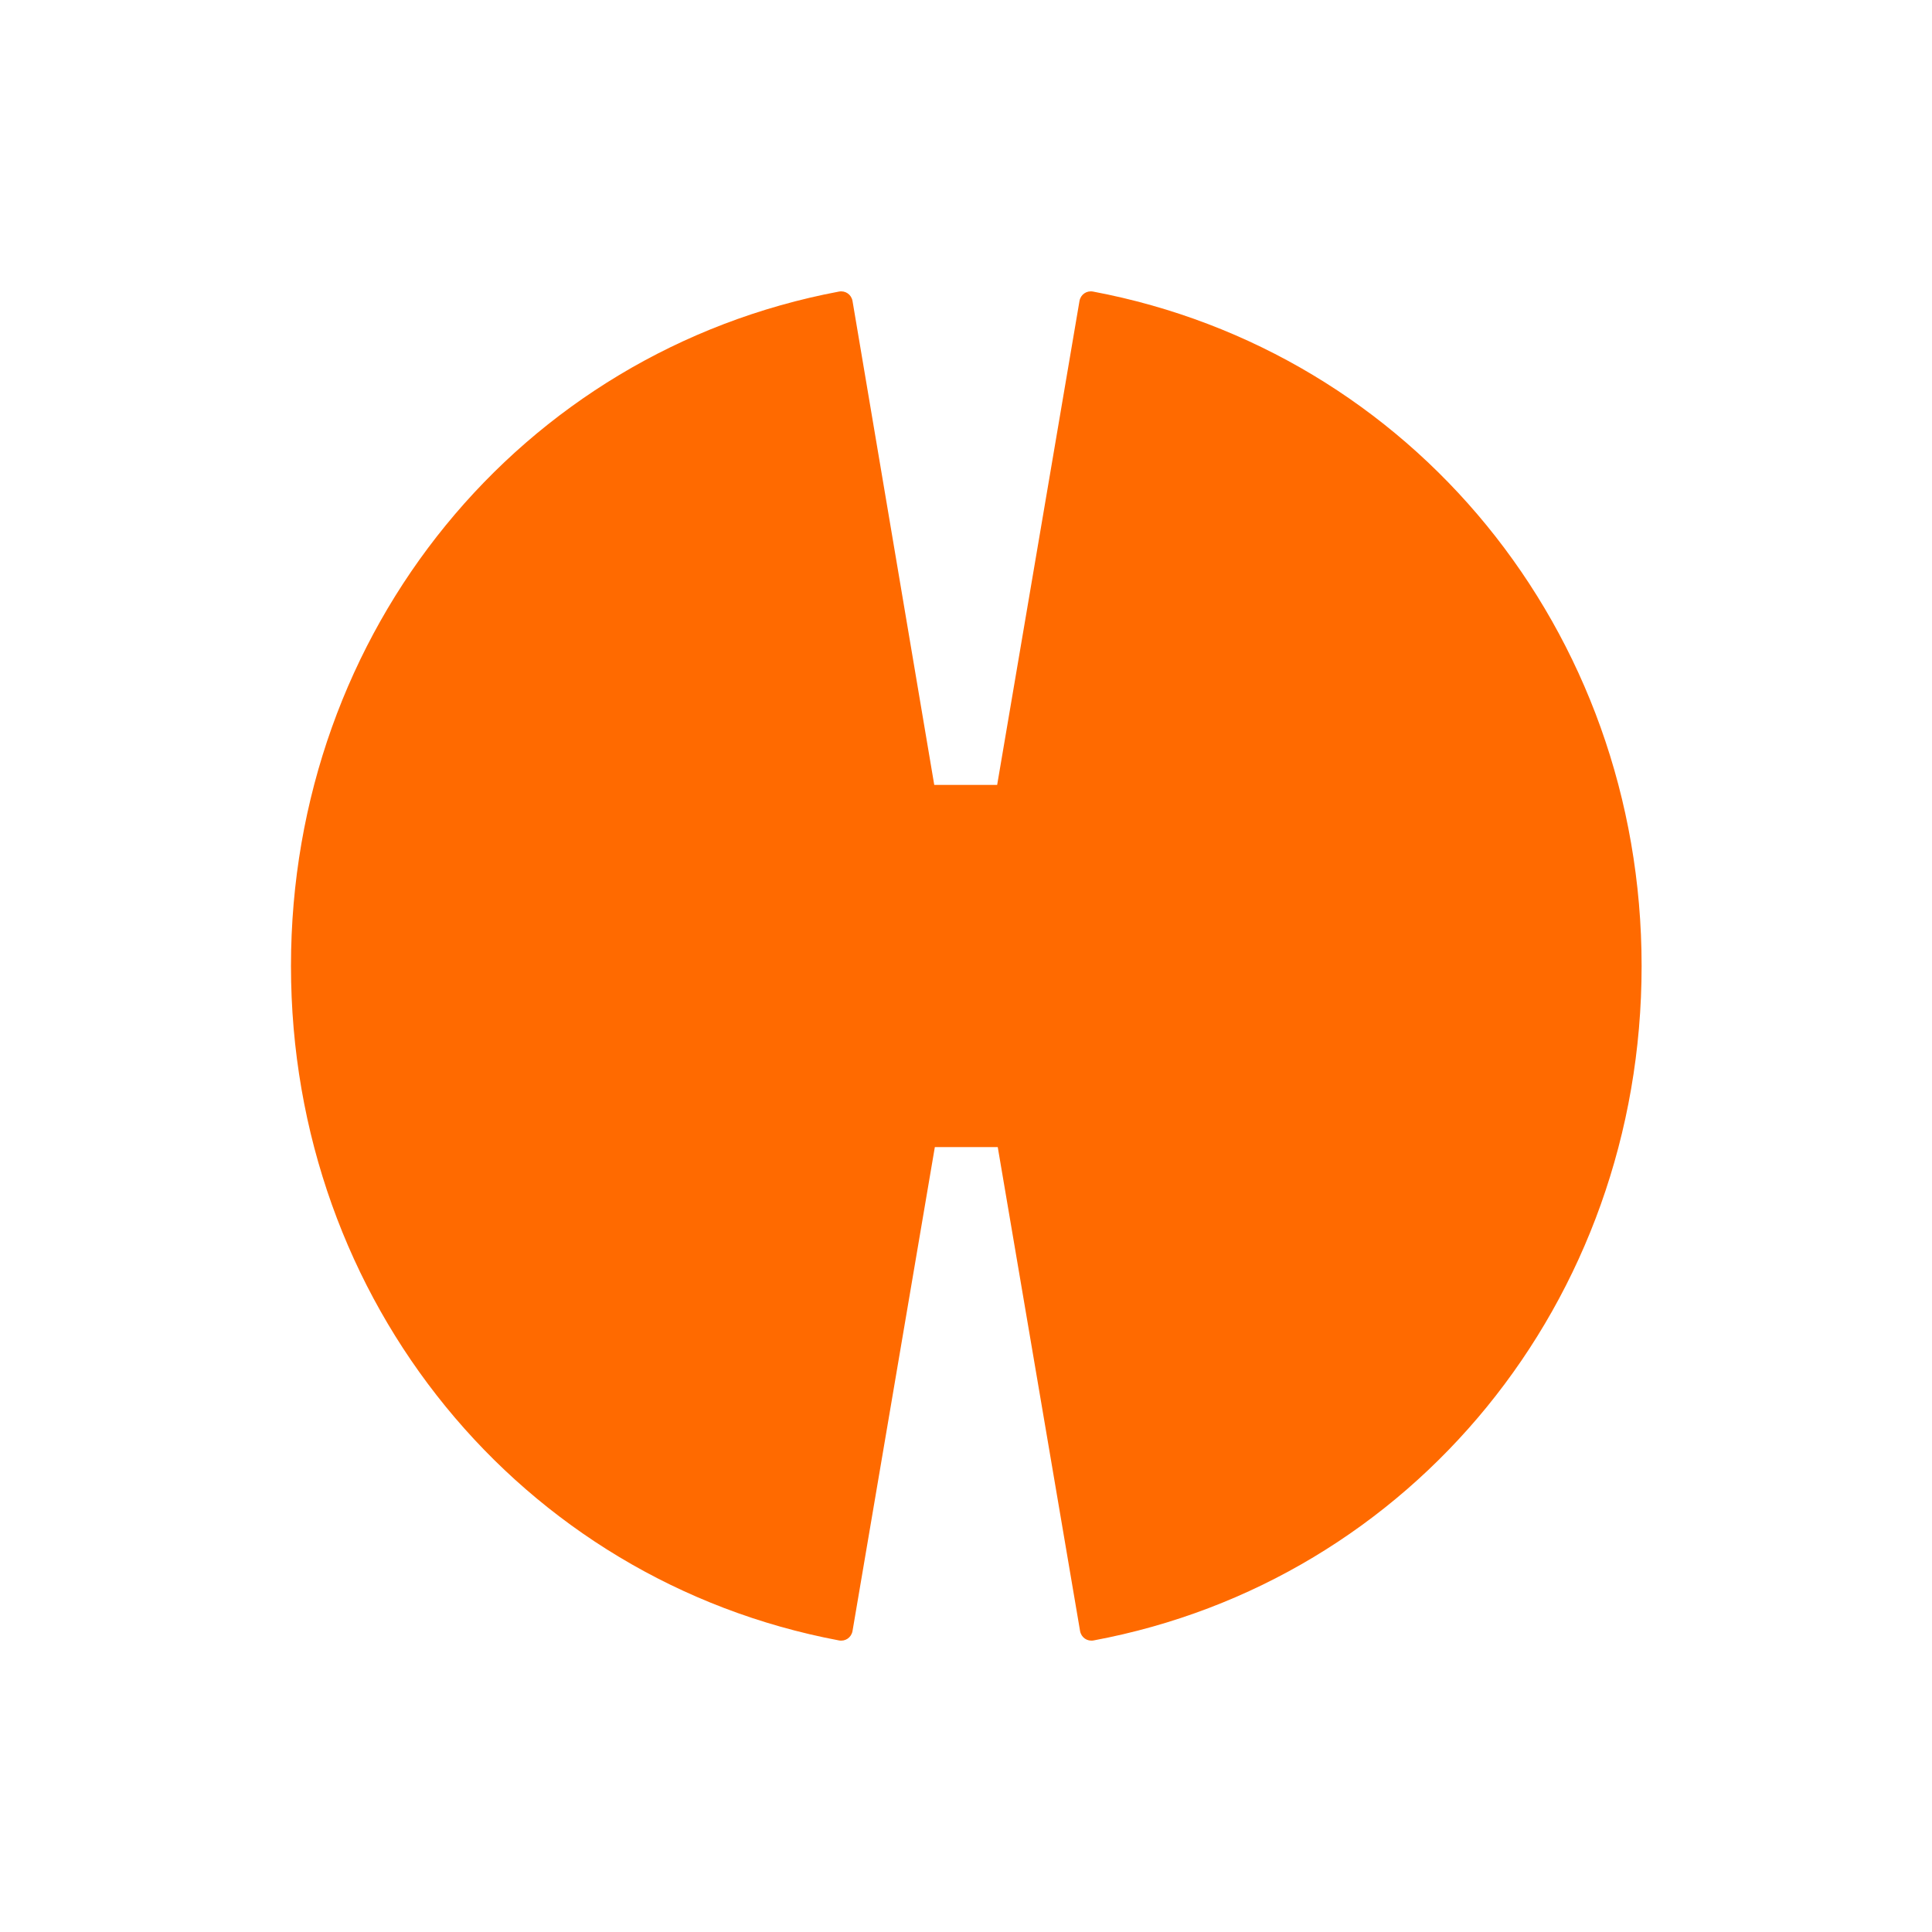
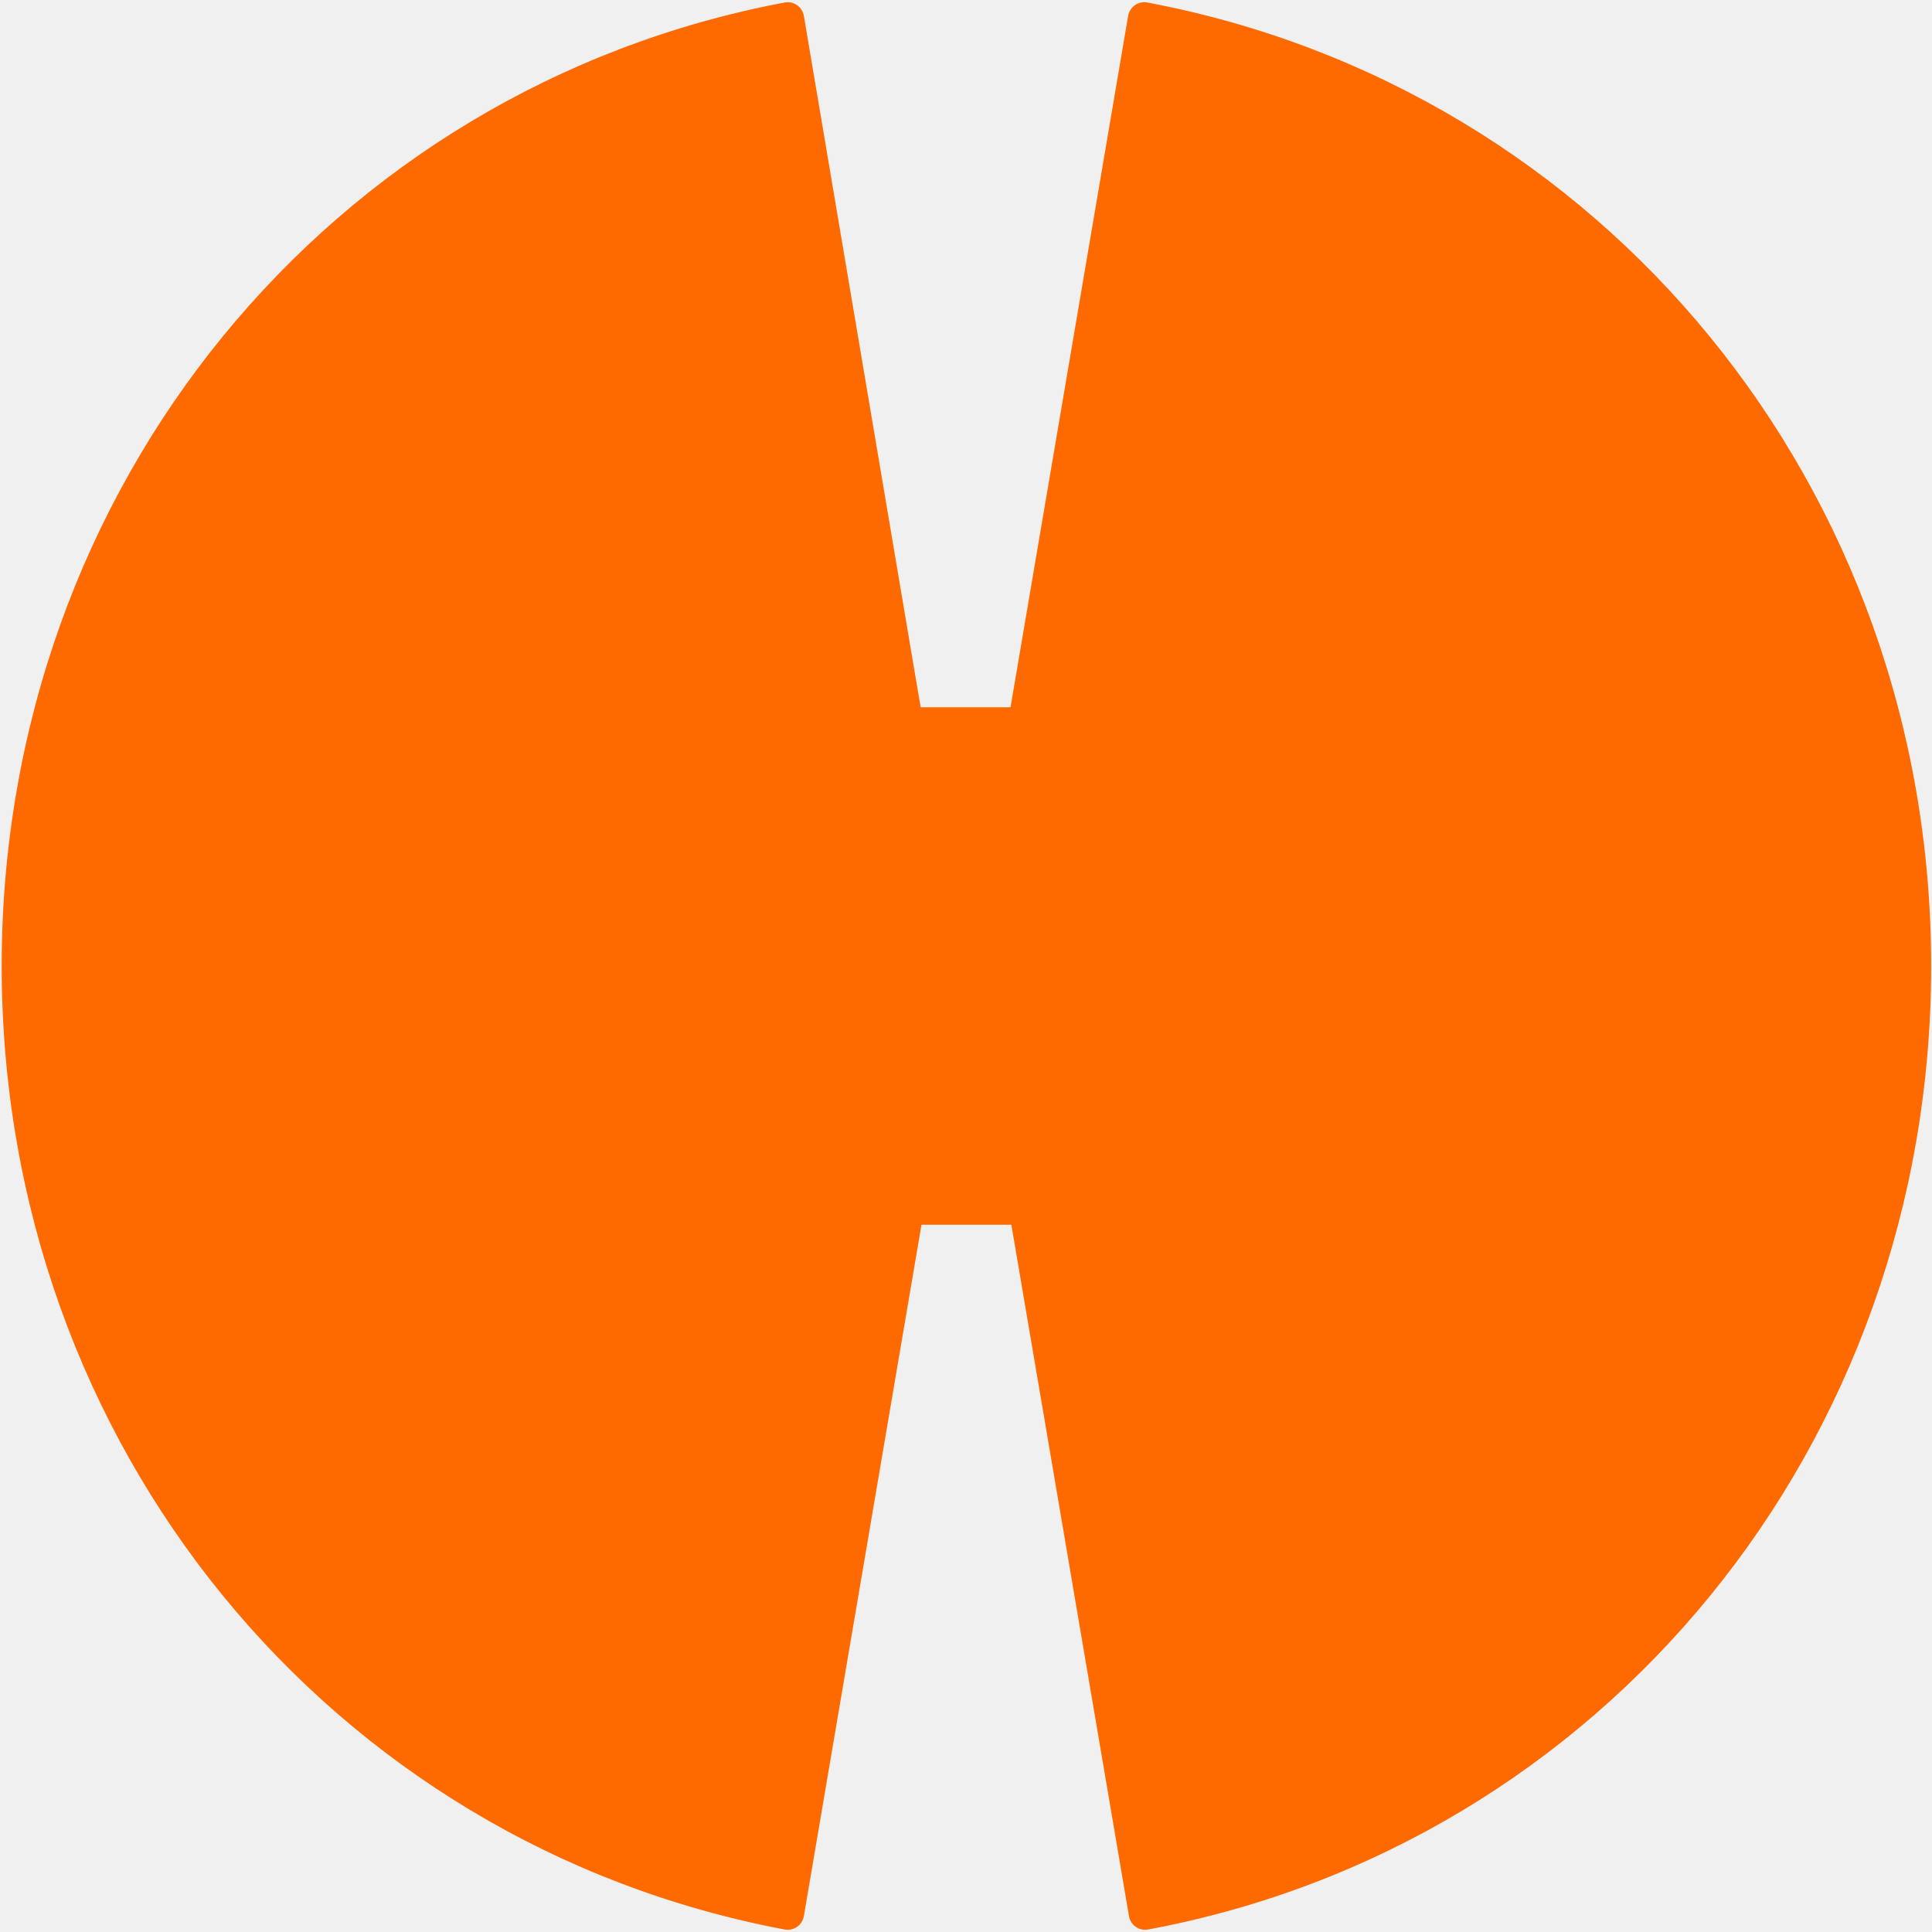
<svg xmlns="http://www.w3.org/2000/svg" id="Layer_1" version="1.1" viewBox="0 0 230 230">
  <defs>
    <style>
      .st0 {
        fill: #ff6a00;
      }
    </style>
  </defs>
-   <rect width="230" height="230" fill="#ffffff" />
-   <g transform="translate(34.5 34.5) scale(0.7)">
-     <path class="st0" d="M134.3,1.9l-14,82.3h-10.7L95.7,1.9c-.2-1.1-1.2-1.8-2.3-1.6C39.3,10.5.2,57.9.2,115s39.1,104.5,93.2,114.7c1.1.2,2.1-.5,2.3-1.6l14-82.3h10.7l14,82.3c.2,1.1,1.2,1.8,2.3,1.6,54.1-10.1,93.2-57.6,93.2-114.7S190.7,10.5,136.6.3c-1.1-.2-2.1.5-2.3,1.6Z" />
-   </g>
+   <path class="st0" d="M134.3,1.9l-14,82.3h-10.7L95.7,1.9c-.2-1.1-1.2-1.8-2.3-1.6C39.3,10.5.2,57.9.2,115s39.1,104.5,93.2,114.7c1.1.2,2.1-.5,2.3-1.6l14-82.3h10.7l14,82.3c.2,1.1,1.2,1.8,2.3,1.6,54.1-10.1,93.2-57.6,93.2-114.7S190.7,10.5,136.6.3c-1.1-.2-2.1.5-2.3,1.6Z" />
</svg>
